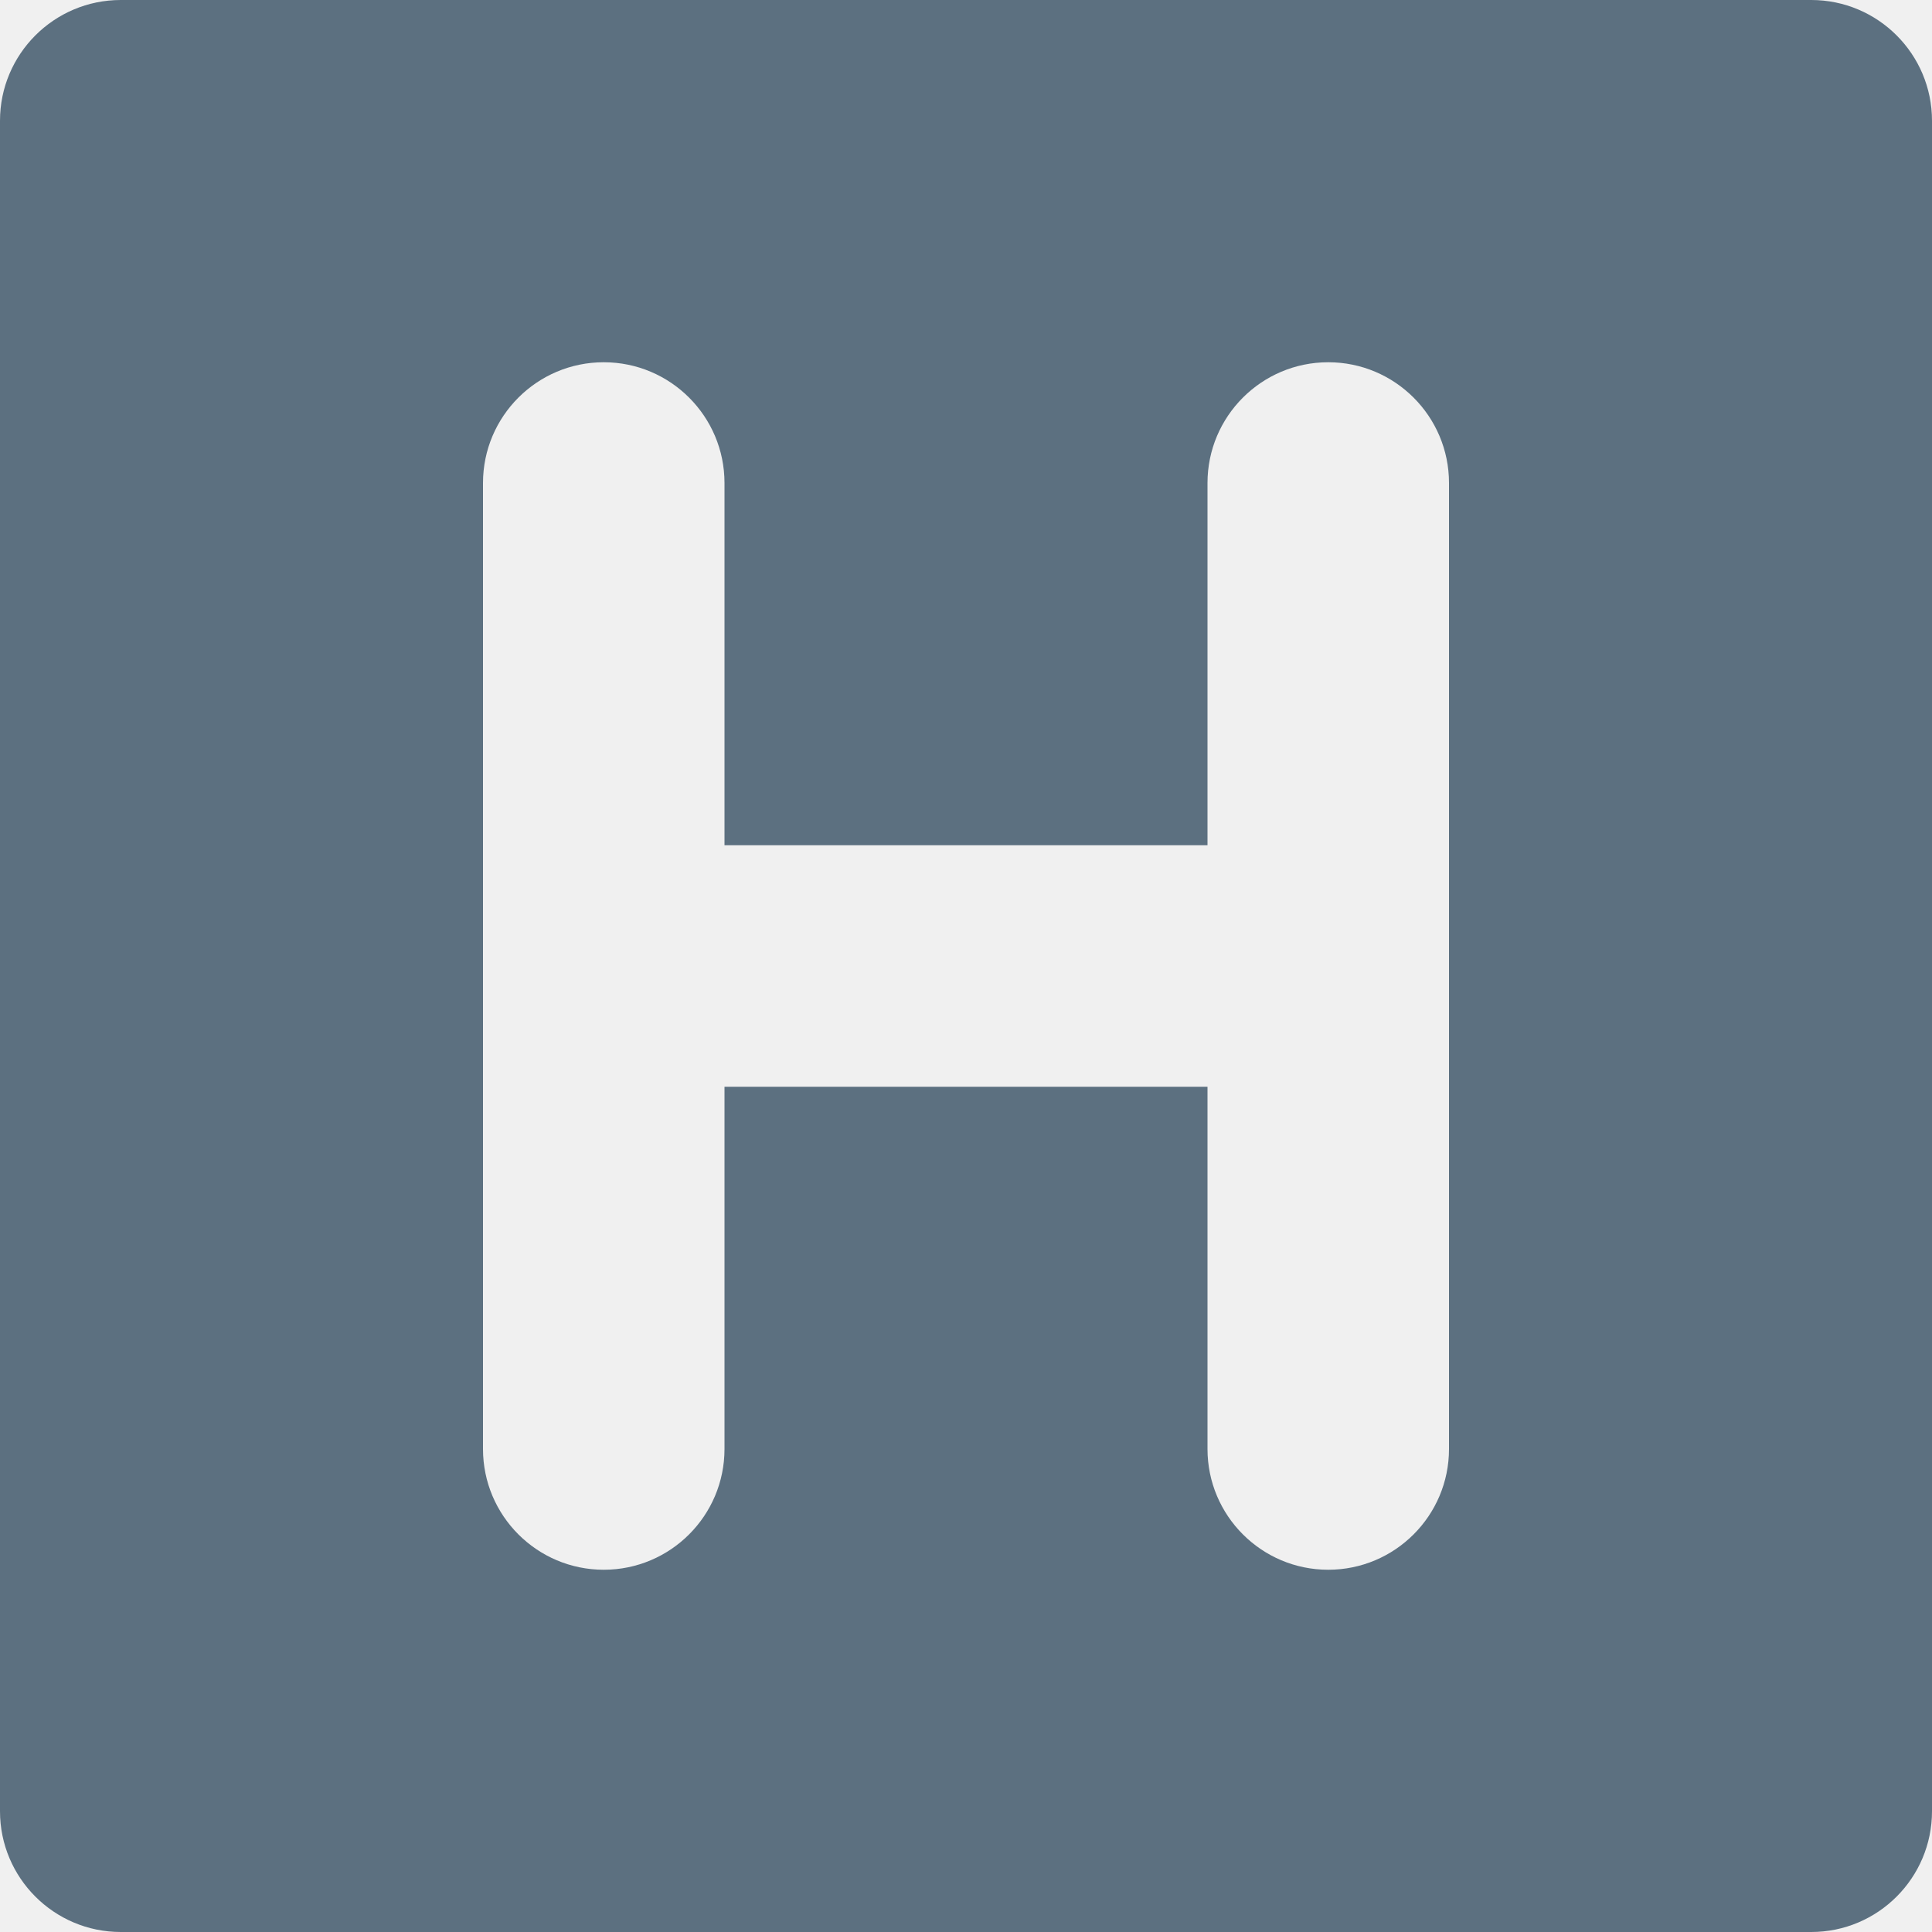
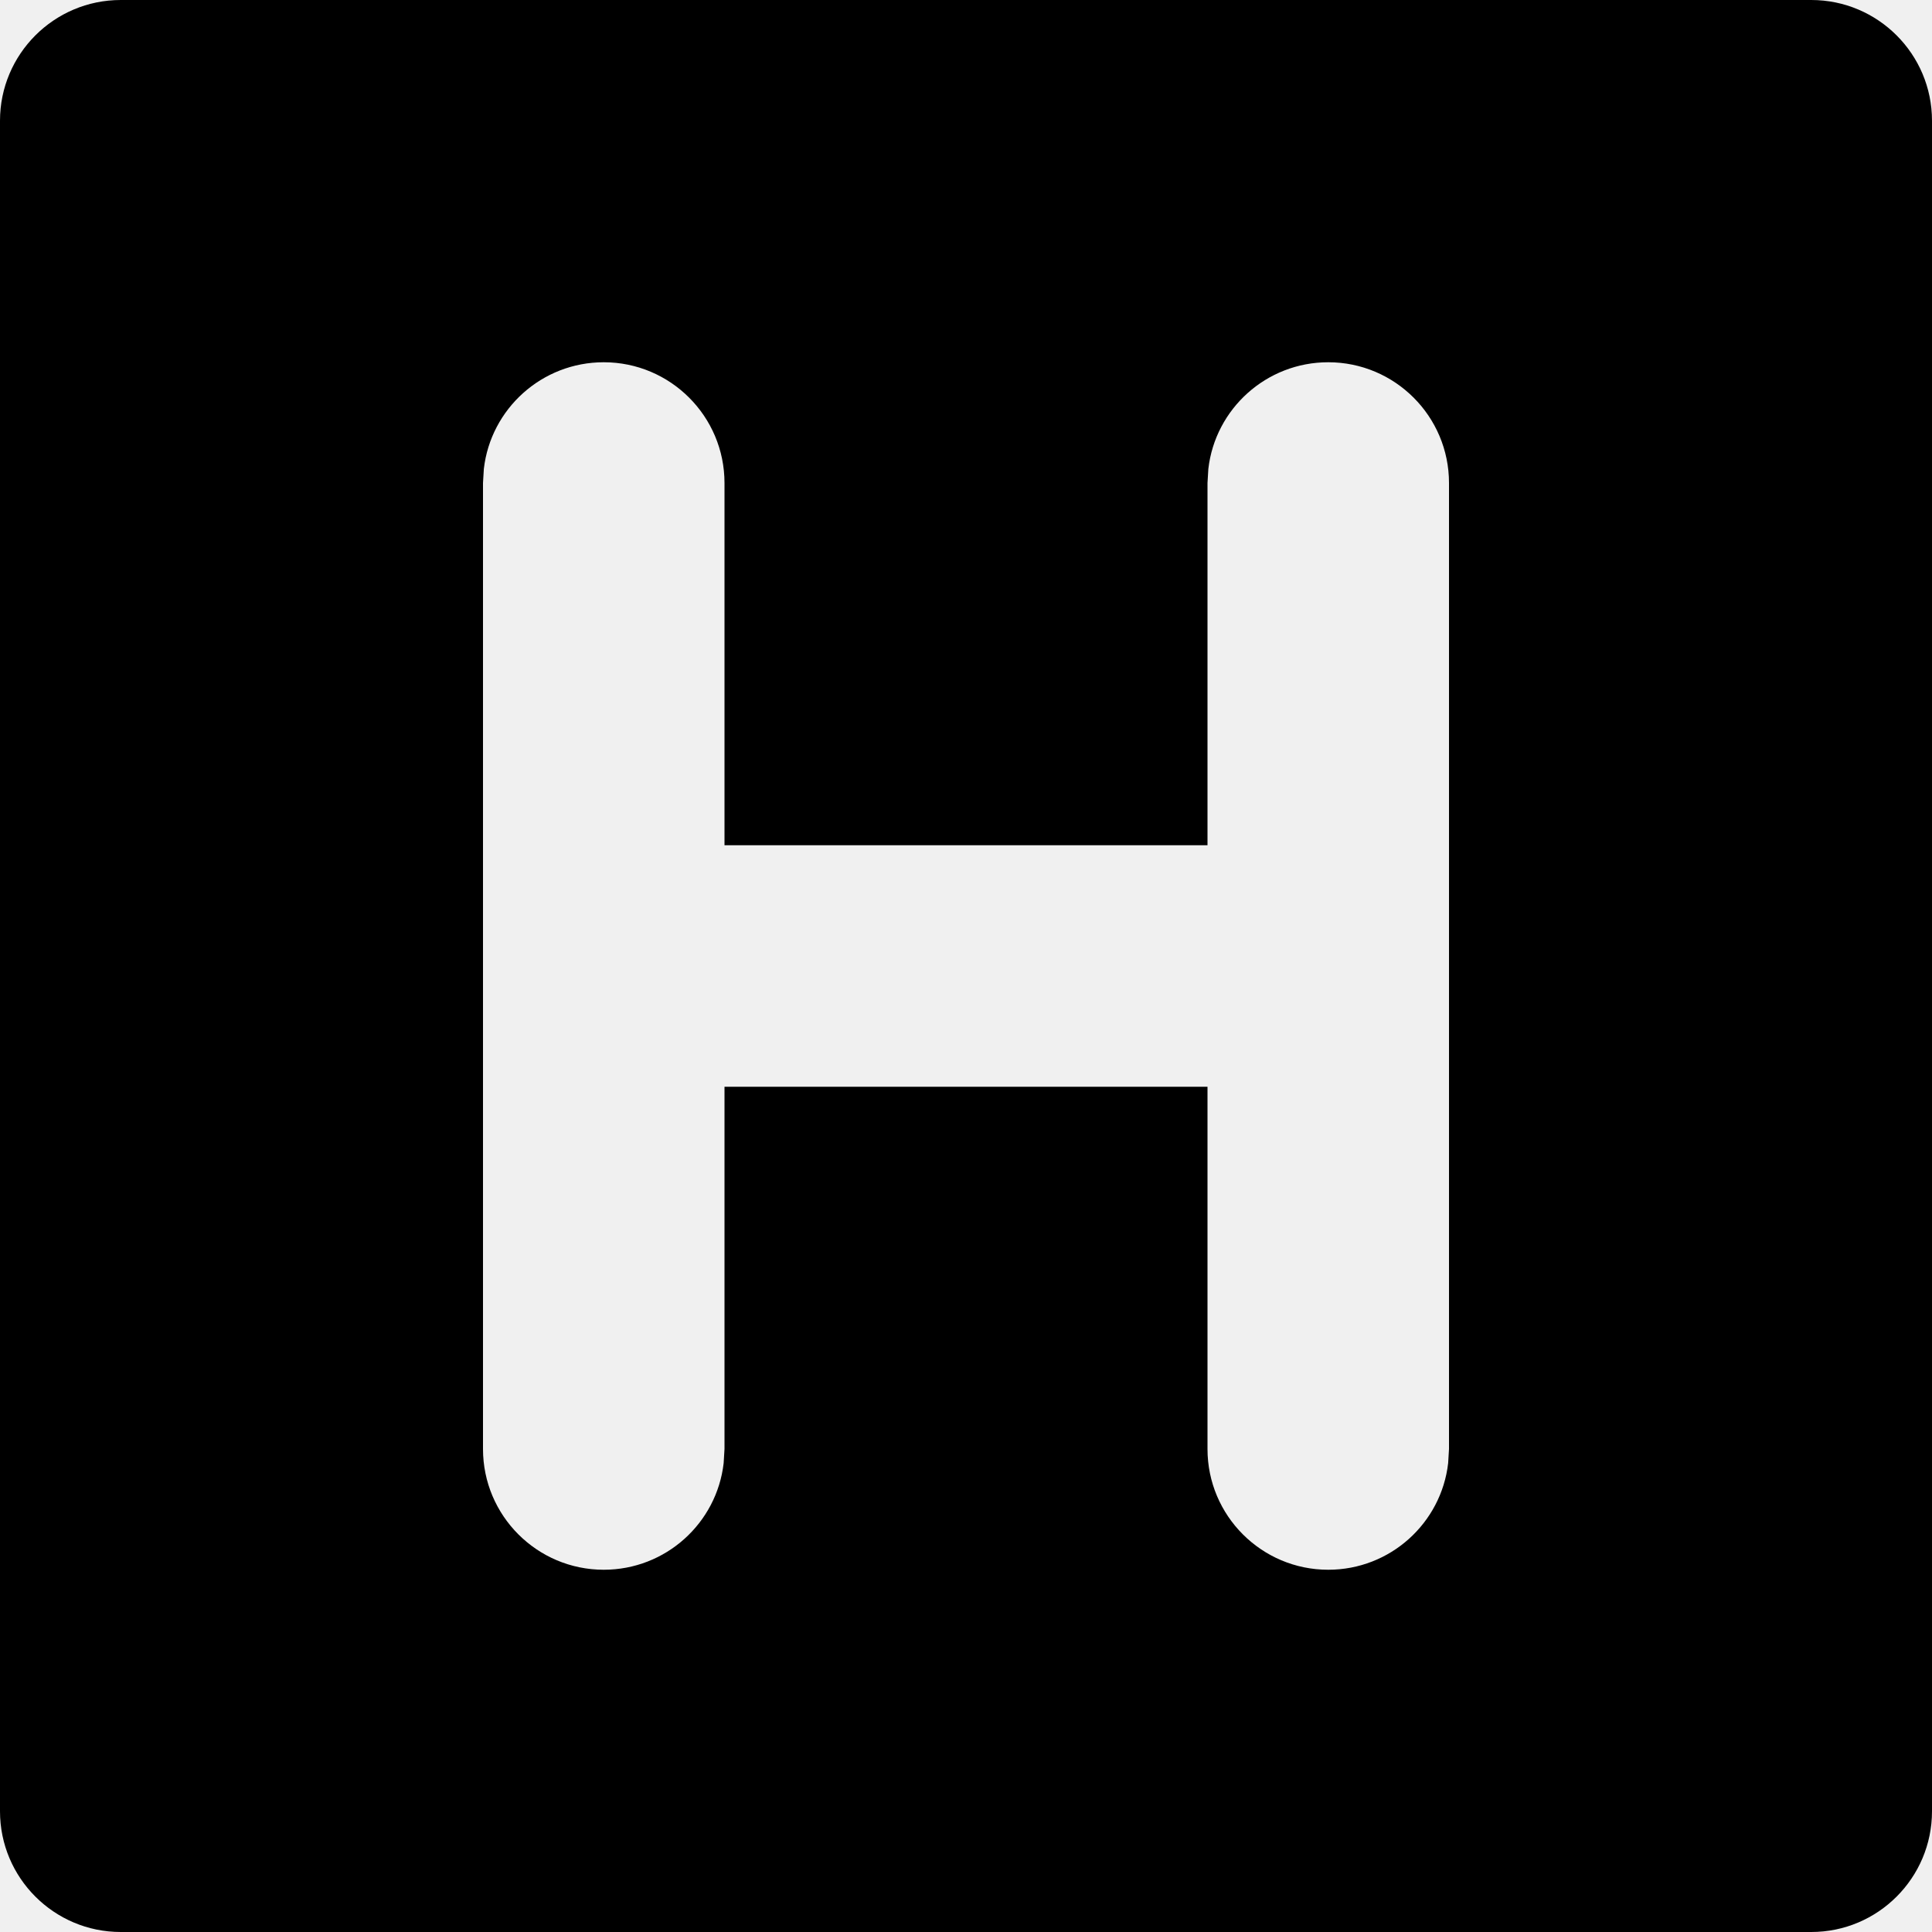
- <svg xmlns="http://www.w3.org/2000/svg" xmlns:xlink="http://www.w3.org/1999/xlink" width="16px" height="16px" viewBox="0 0 16 16" version="1.1">
-   <defs>
-     <path d="M15,0 C15.552,0 16,0.448 16,1 L16,15 C16,15.552 15.552,16 15,16 L1,16 C0.448,16 0,15.552 0,15 L0,1 C0,0.448 0.448,0 1,0 L15,0 Z M6,4 C6,3.448 5.552,3 5,3 C4.448,3 4,3.448 4,4 L4,4 L4,12 C4,12.552 4.448,13 5,13 C5.552,13 6,12.552 6,12 L6,12 L6,9 L10,9 L10,12 C10,12.552 10.448,13 11,13 C11.552,13 12,12.552 12,12 L12,12 L12,4 C12,3.448 11.552,3 11,3 C10.448,3 10,3.448 10,4 L10,4 L10,7 L6,7 Z" id="path-1" />
-   </defs>
-   <g id="bp3-icon-drawer-app-header" stroke="none" stroke-width="1" fill="none" fill-rule="evenodd">
-     <mask id="mask-2" fill="white">
-       <use xlink:href="#path-1" />
-     </mask>
-     <g id="bp3-icon-app-header" fill-rule="nonzero" />
-     <g id="16-Light-/-Icon-/-Default" mask="url(#mask-2)" fill="#5C7080">
-       <rect id="Rectangle" x="0" y="0" width="16" height="16" />
-     </g>
+ <svg xmlns="http://www.w3.org/2000/svg" width="16px" height="16px" viewBox="0 0 16 16" version="1.1">
+   <g id="app-header" stroke="none" stroke-width="1" fill="none" fill-rule="evenodd">
+     <path d="M15,0 C15.552,0 16,0.448 16,1 L16,15 C16,15.552 15.552,16 15,16 L1,16 C0.448,16 0,15.552 0,15 L0,1 C0,0.448 0.448,0 1,0 L15,0 Z M6,4 C6,3.448 5.552,3 5,3 C4.487,3 4.064,3.386 4.007,3.883 L4,4 L4,12 C4,12.552 4.448,13 5,13 C5.513,13 5.936,12.614 5.993,12.117 L6,12 L6,9 L10,9 L10,12 C10,12.552 10.448,13 11,13 C11.513,13 11.936,12.614 11.993,12.117 L12,12 L12,4 C12,3.448 11.552,3 11,3 C10.487,3 10.064,3.386 10.007,3.883 L10,4 L10,7 L6,7 L6,4 Z" id="Shape" fill="#000000" fill-rule="nonzero" />
  </g>
</svg>
